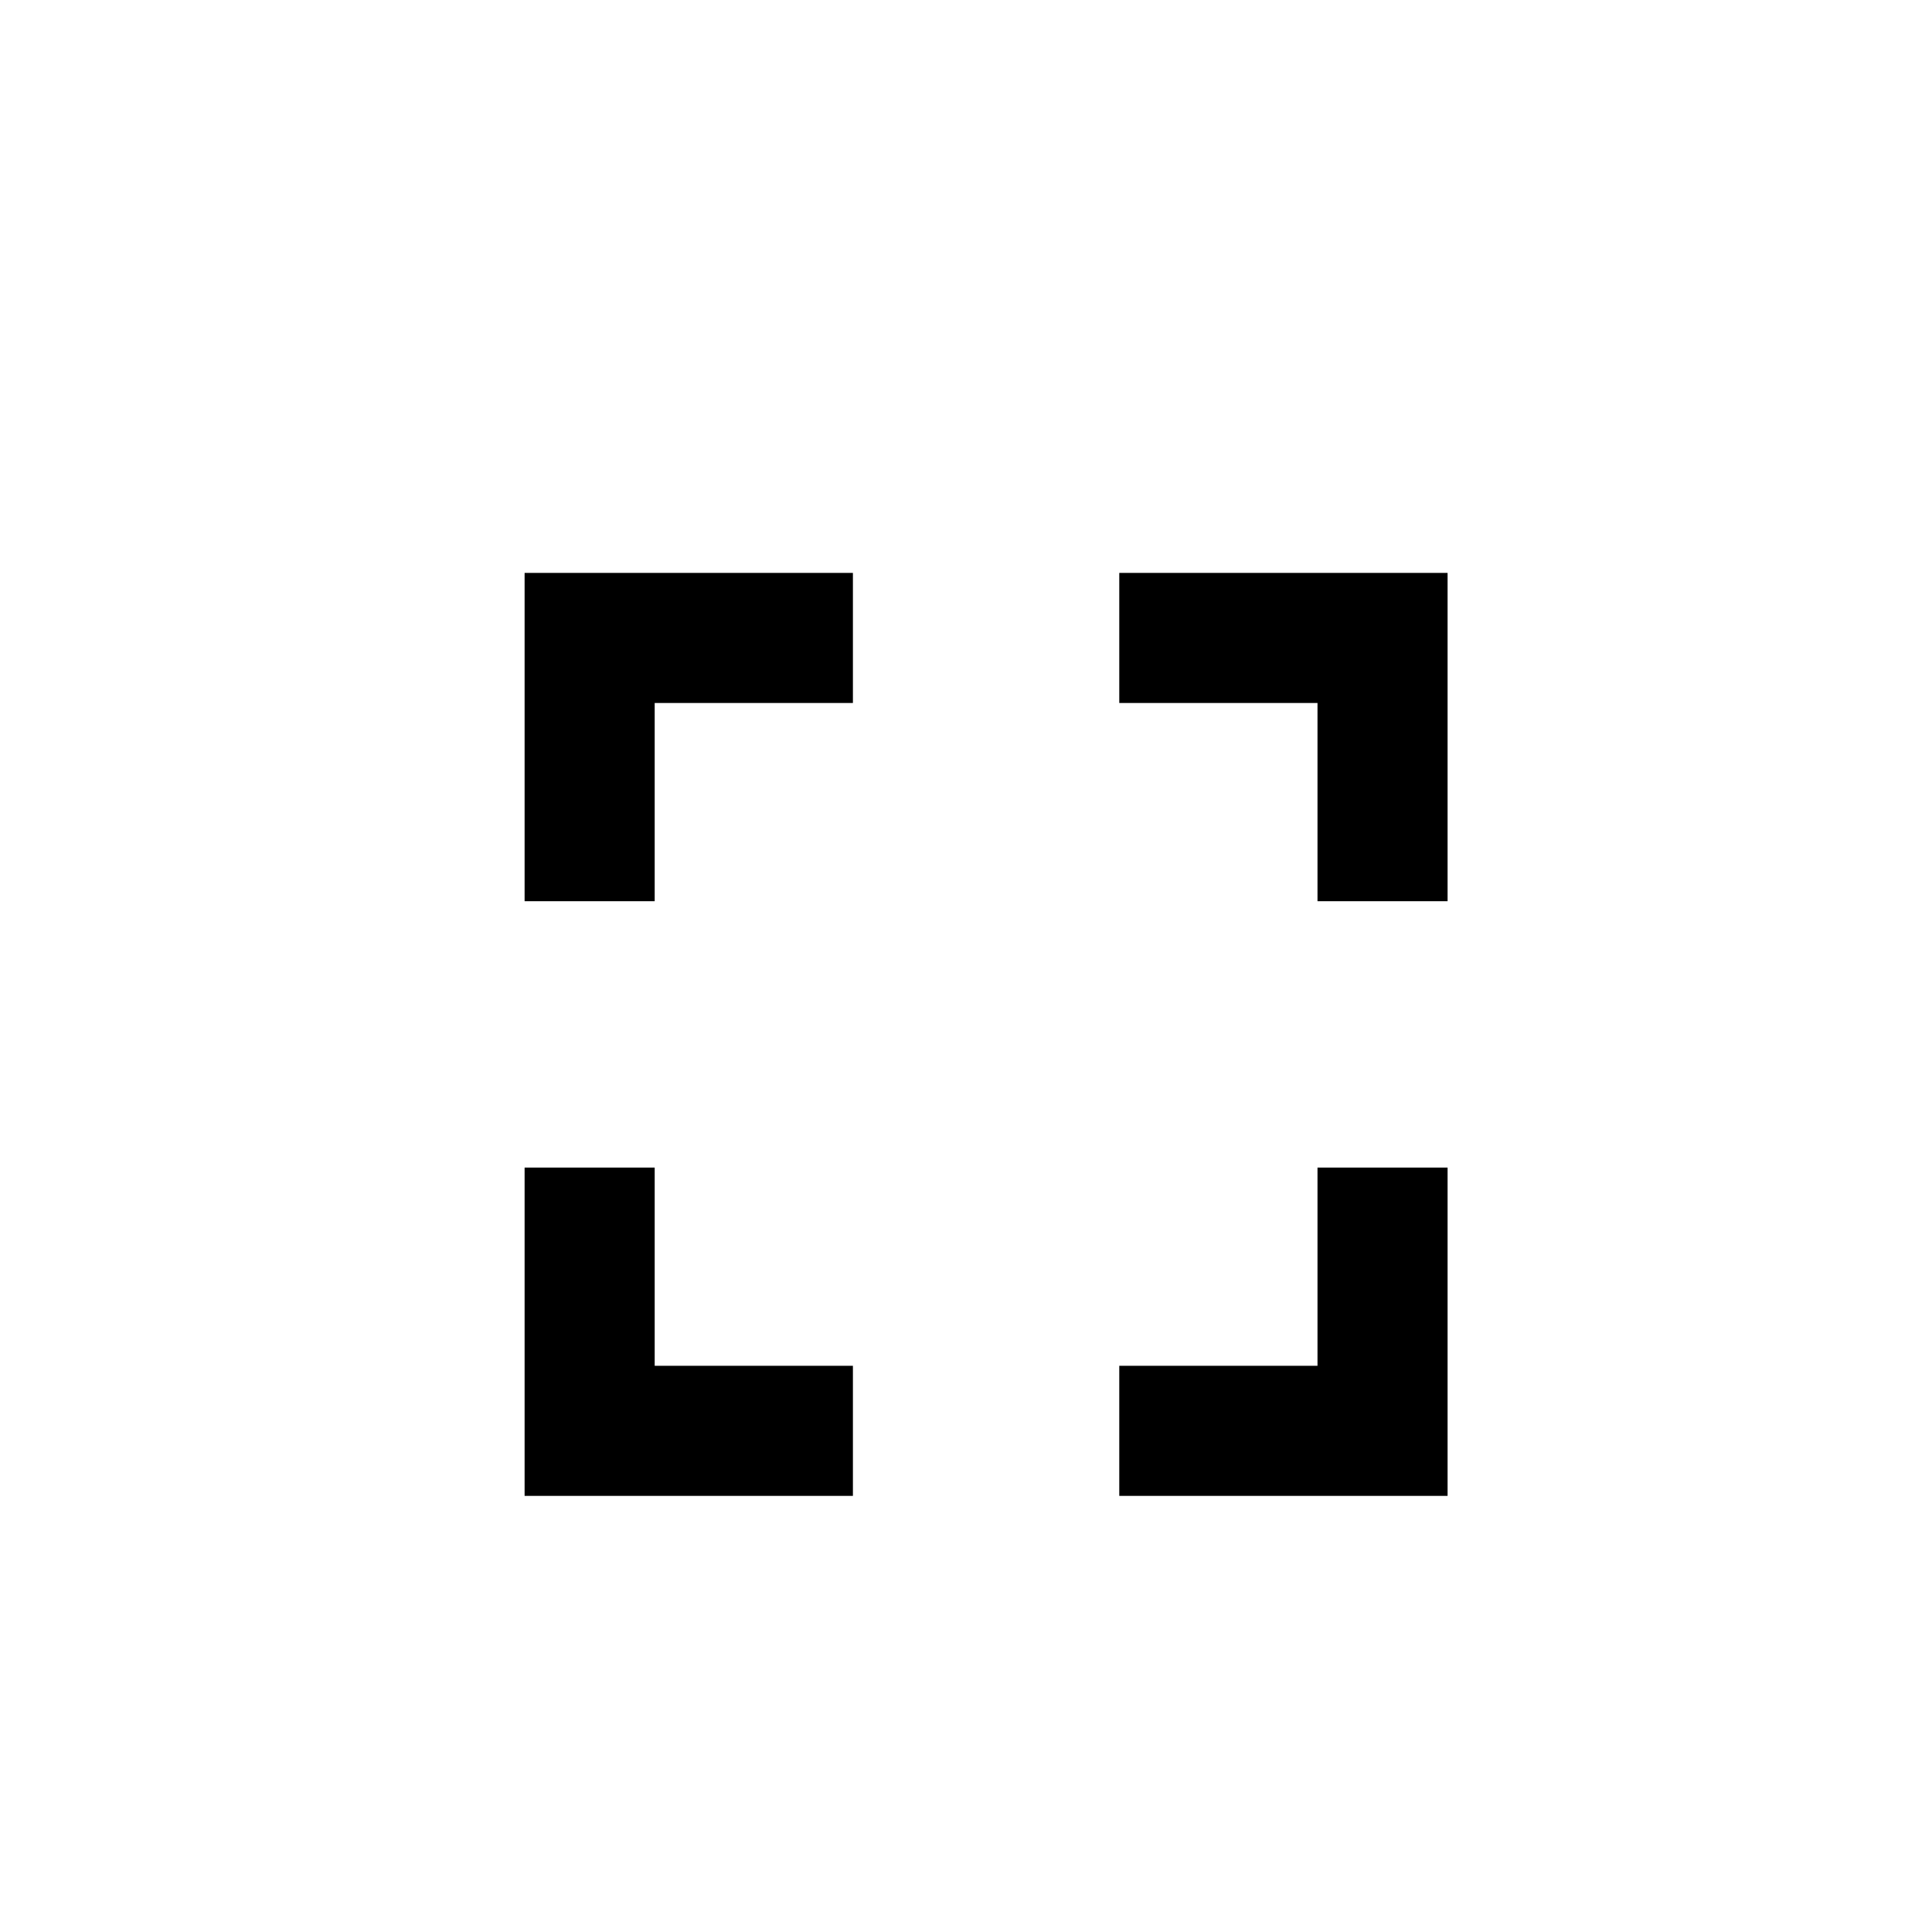
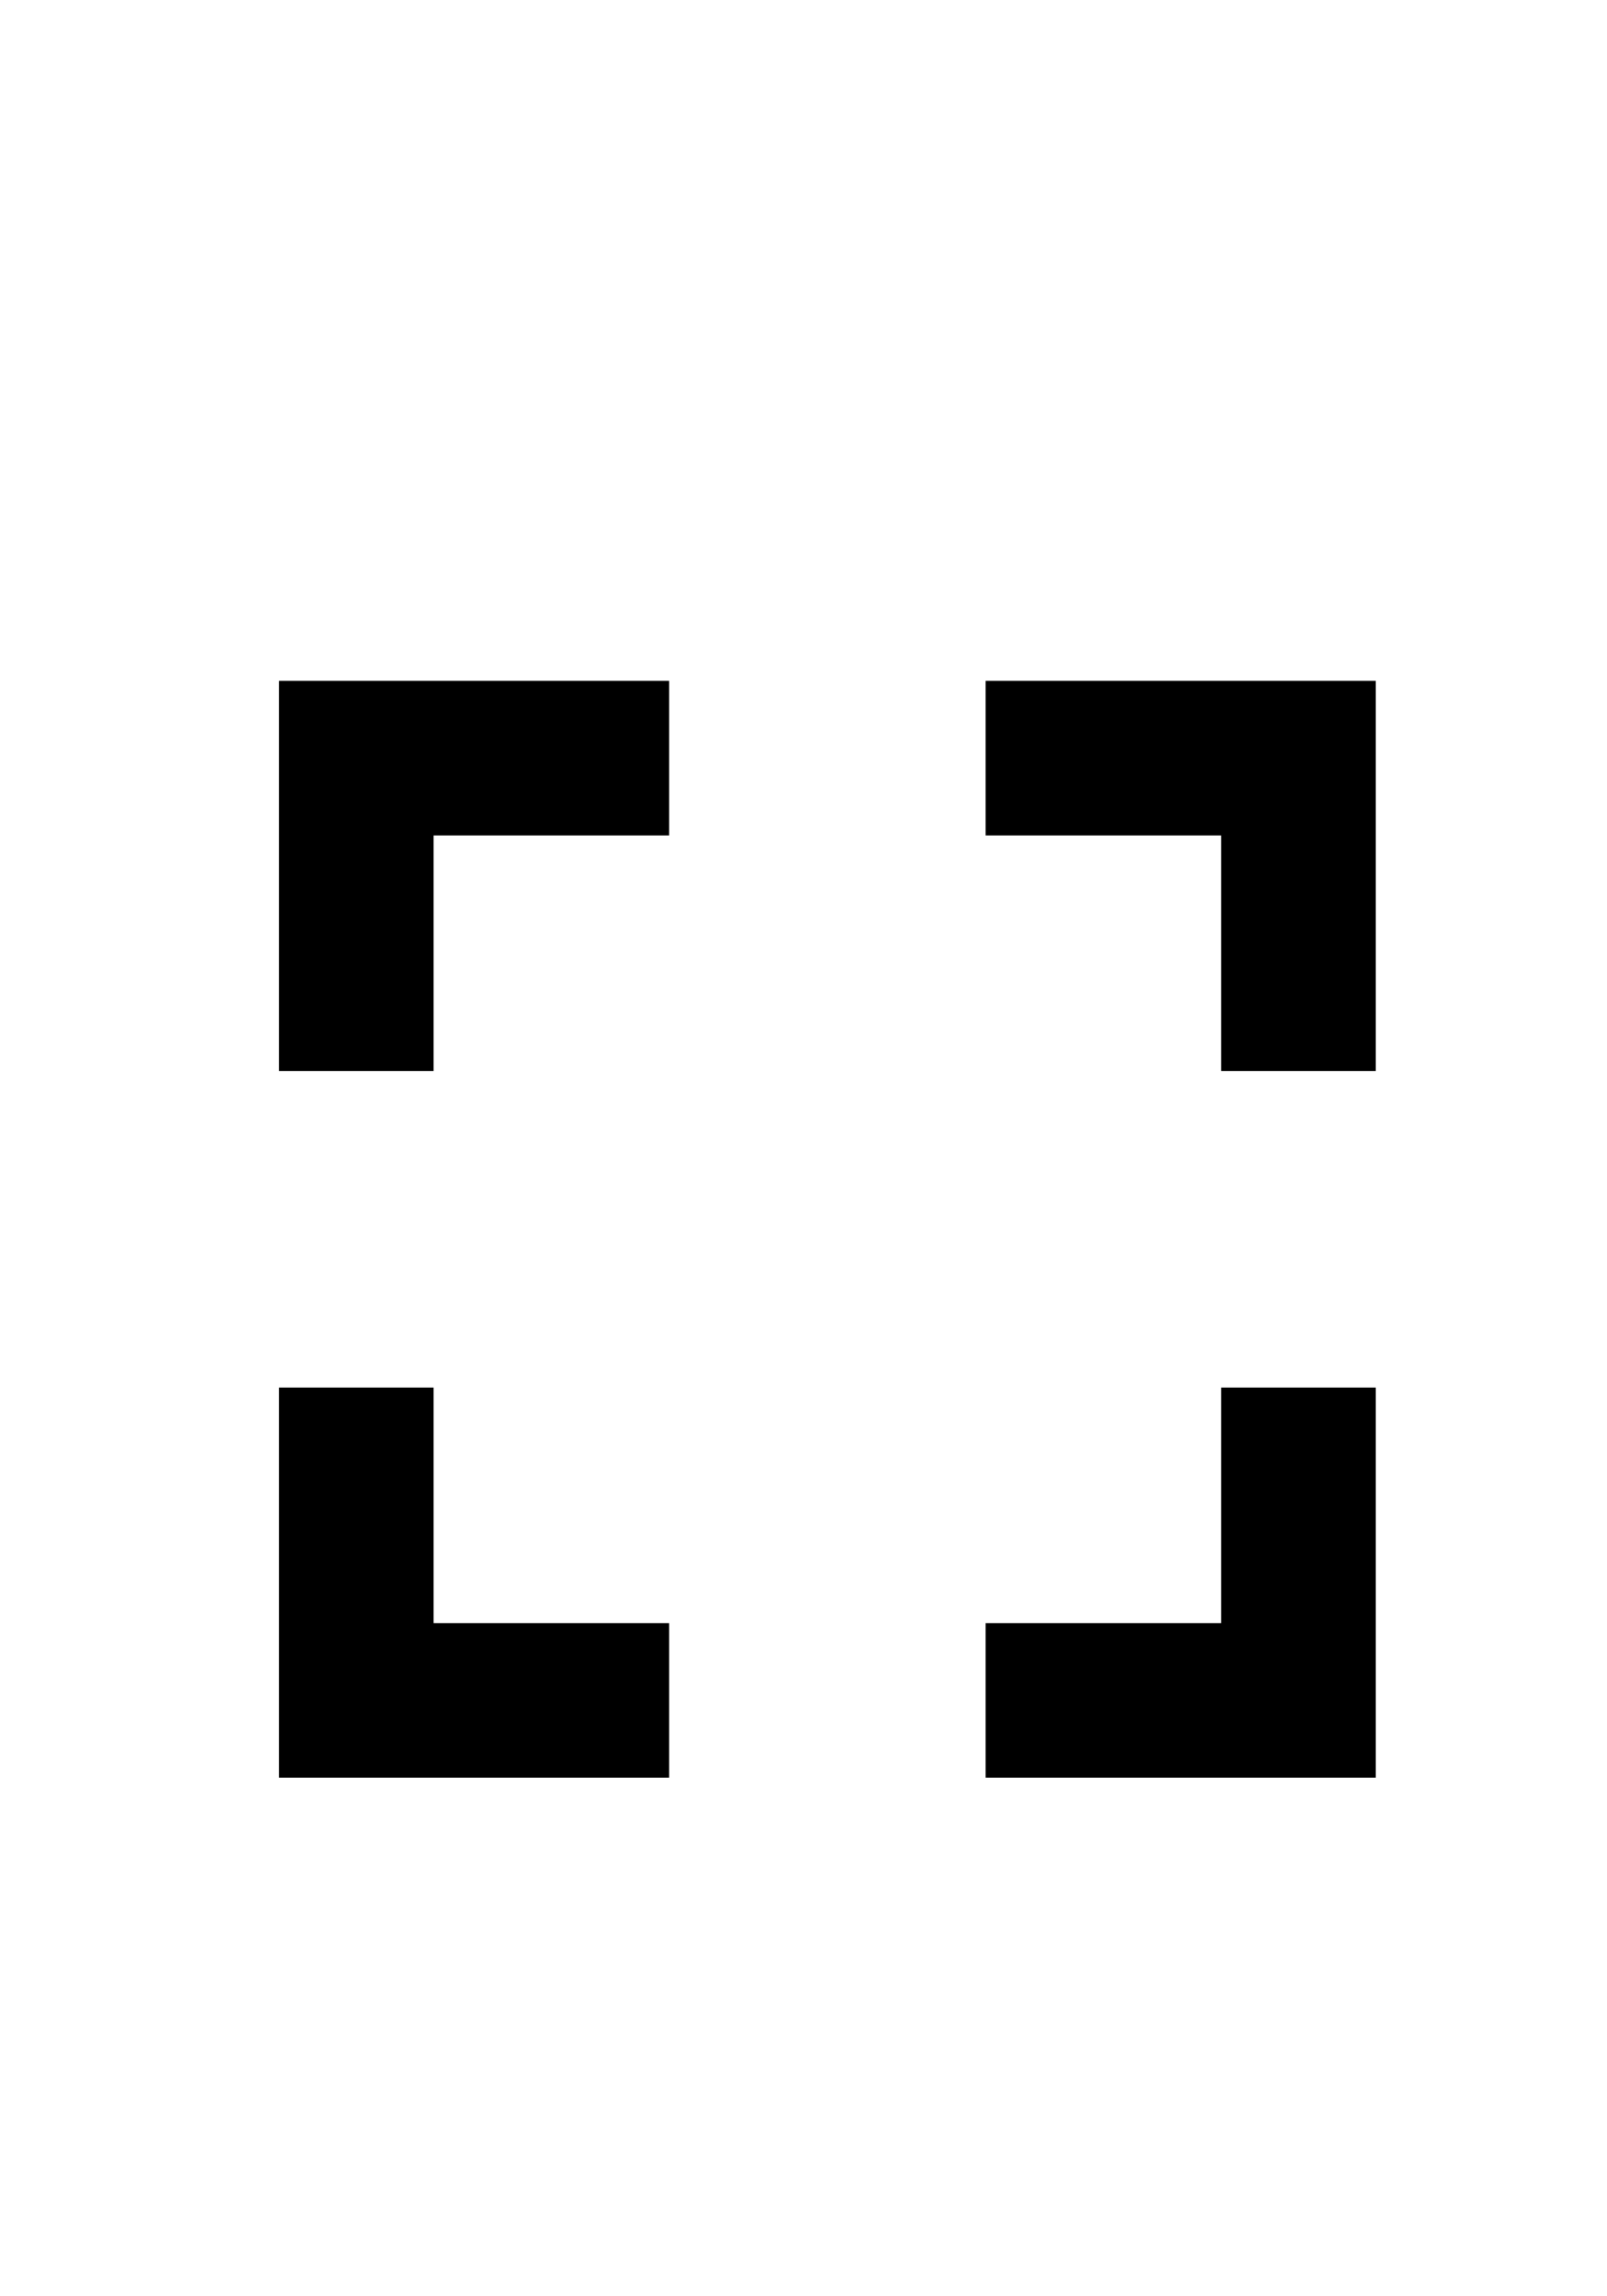
- <svg xmlns="http://www.w3.org/2000/svg" width="40" height="40" viewBox="-4 -5 40 40">
+ <svg xmlns="http://www.w3.org/2000/svg" width="28" height="40" viewBox="2 -5 28 40">
  <path transform="scale(0.0320625 0.0320625)" d="M598 214h212v212h-84v-128h-128v-84zM726 726v-128h84v212h-212v-84h128zM214 426v-212h212v84h-128v128h-84zM298 598v128h128v84h-212v-212h84z" />
</svg>
